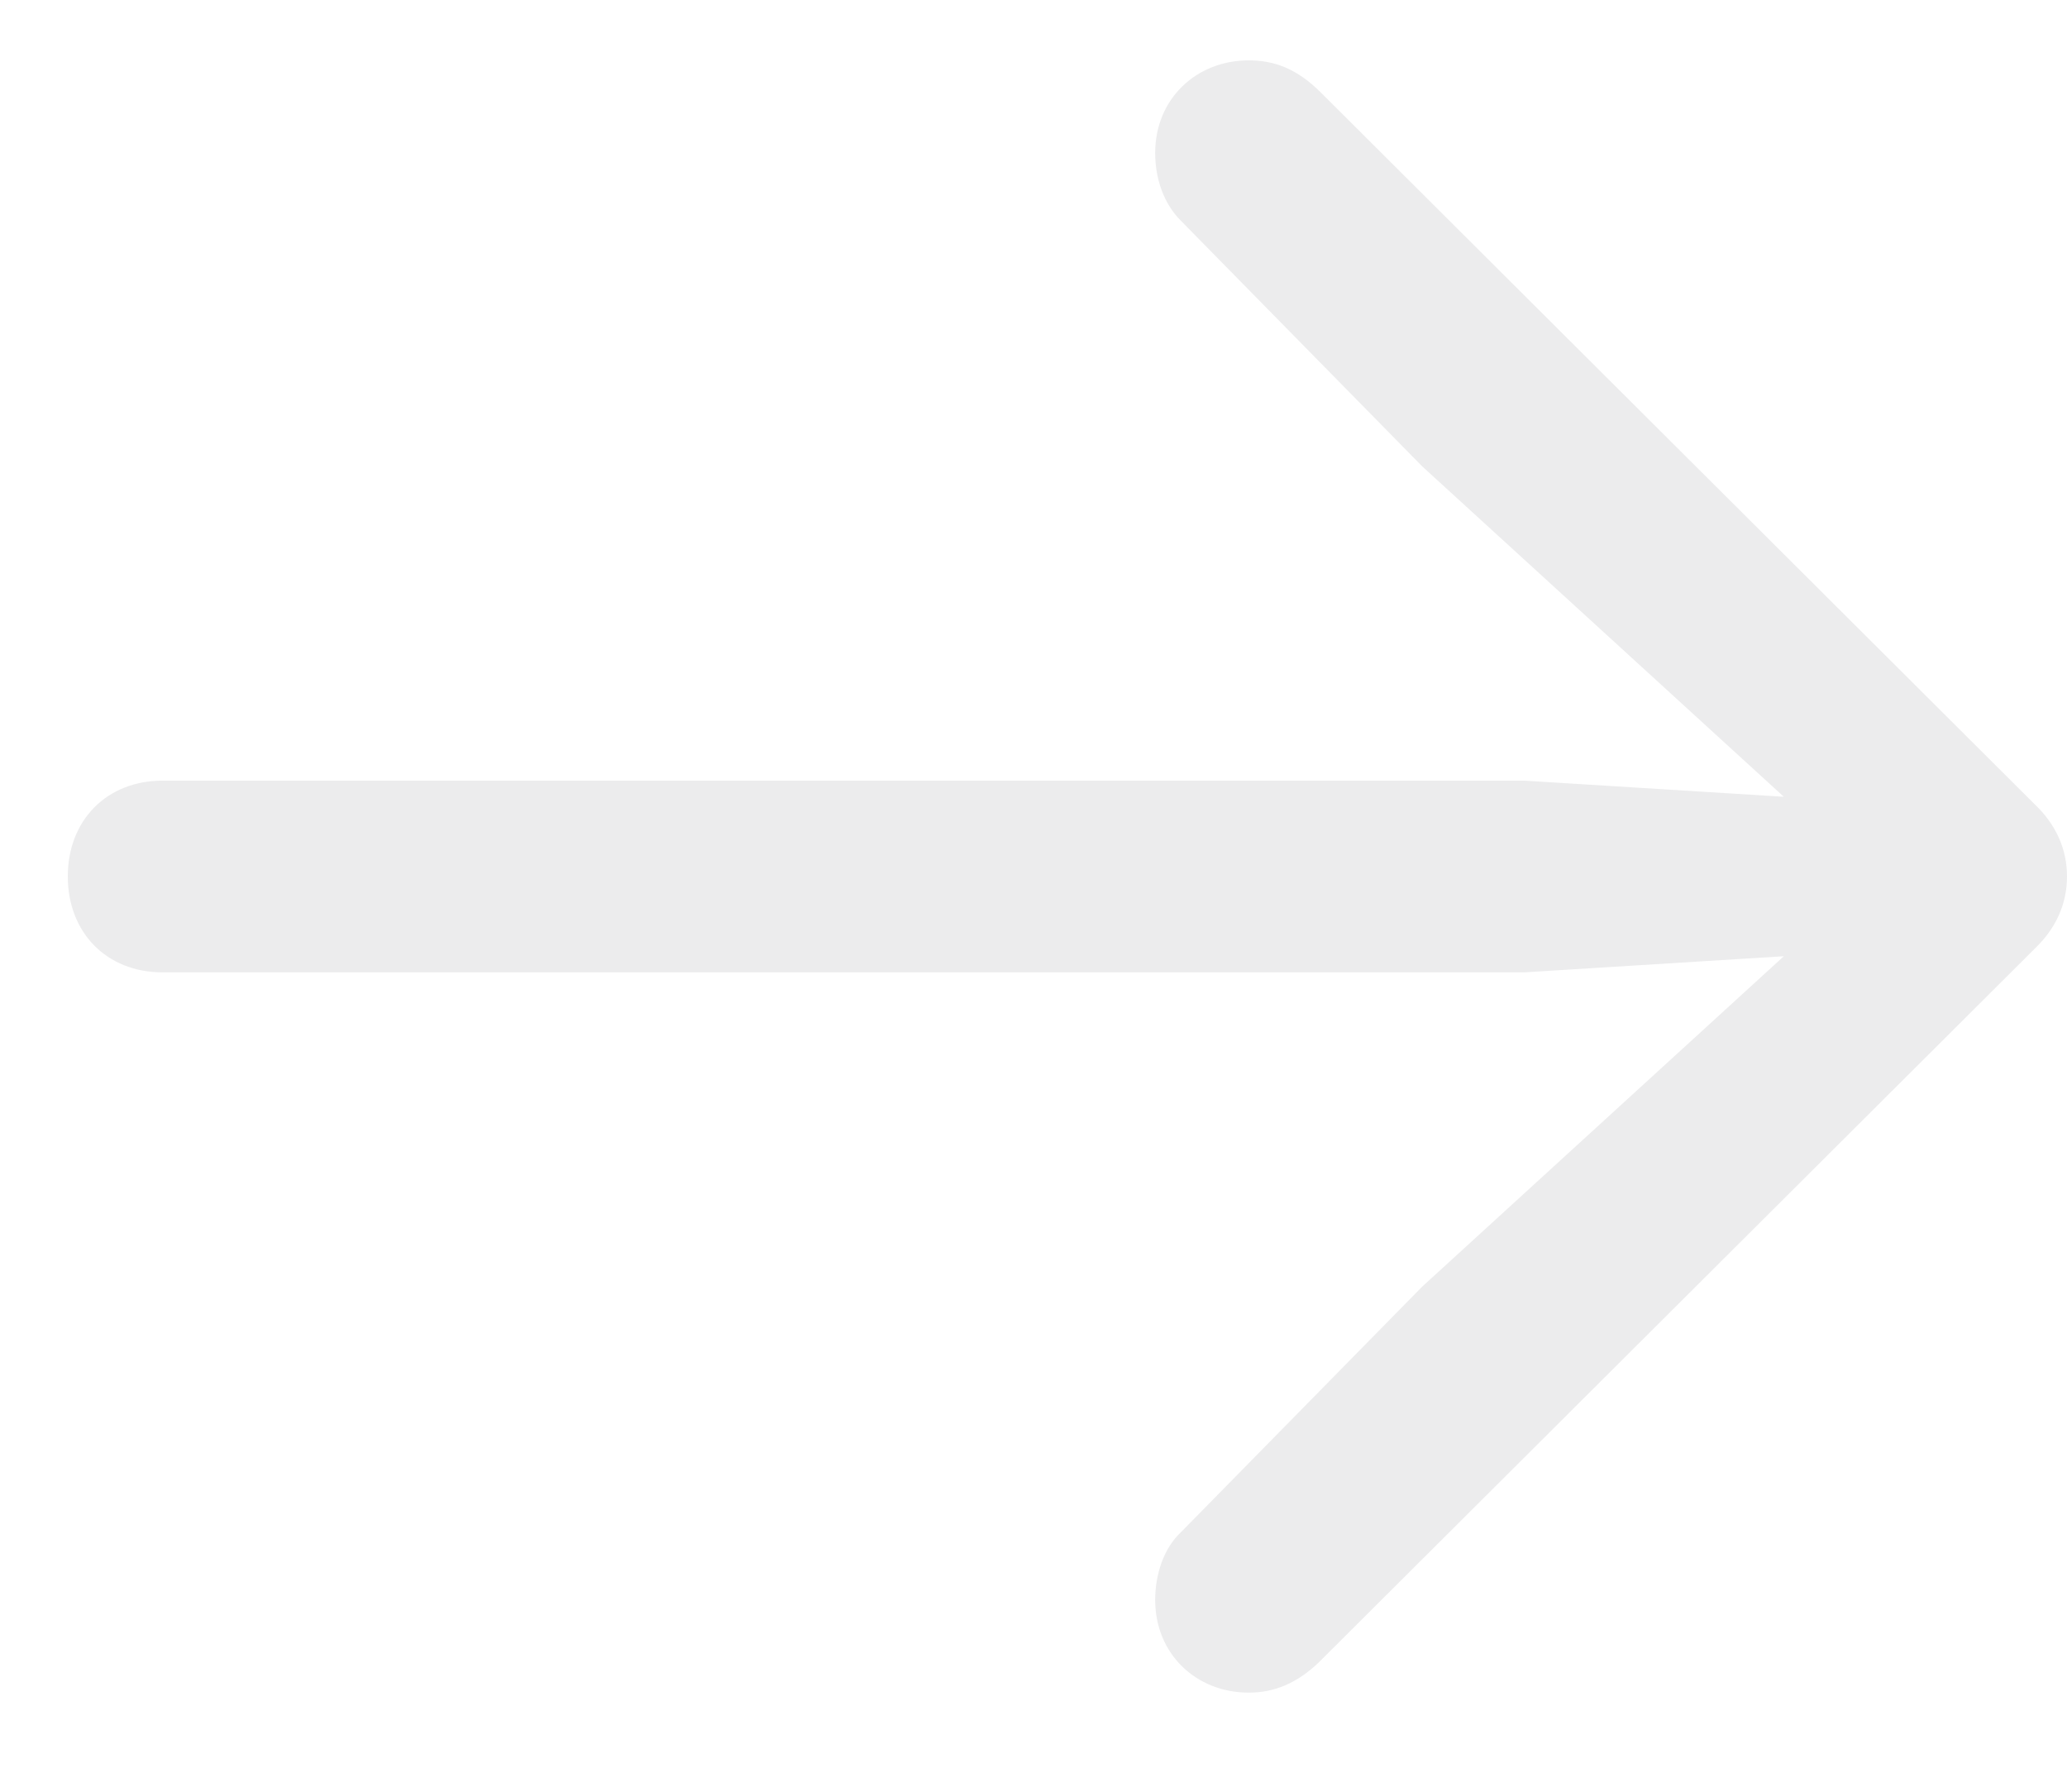
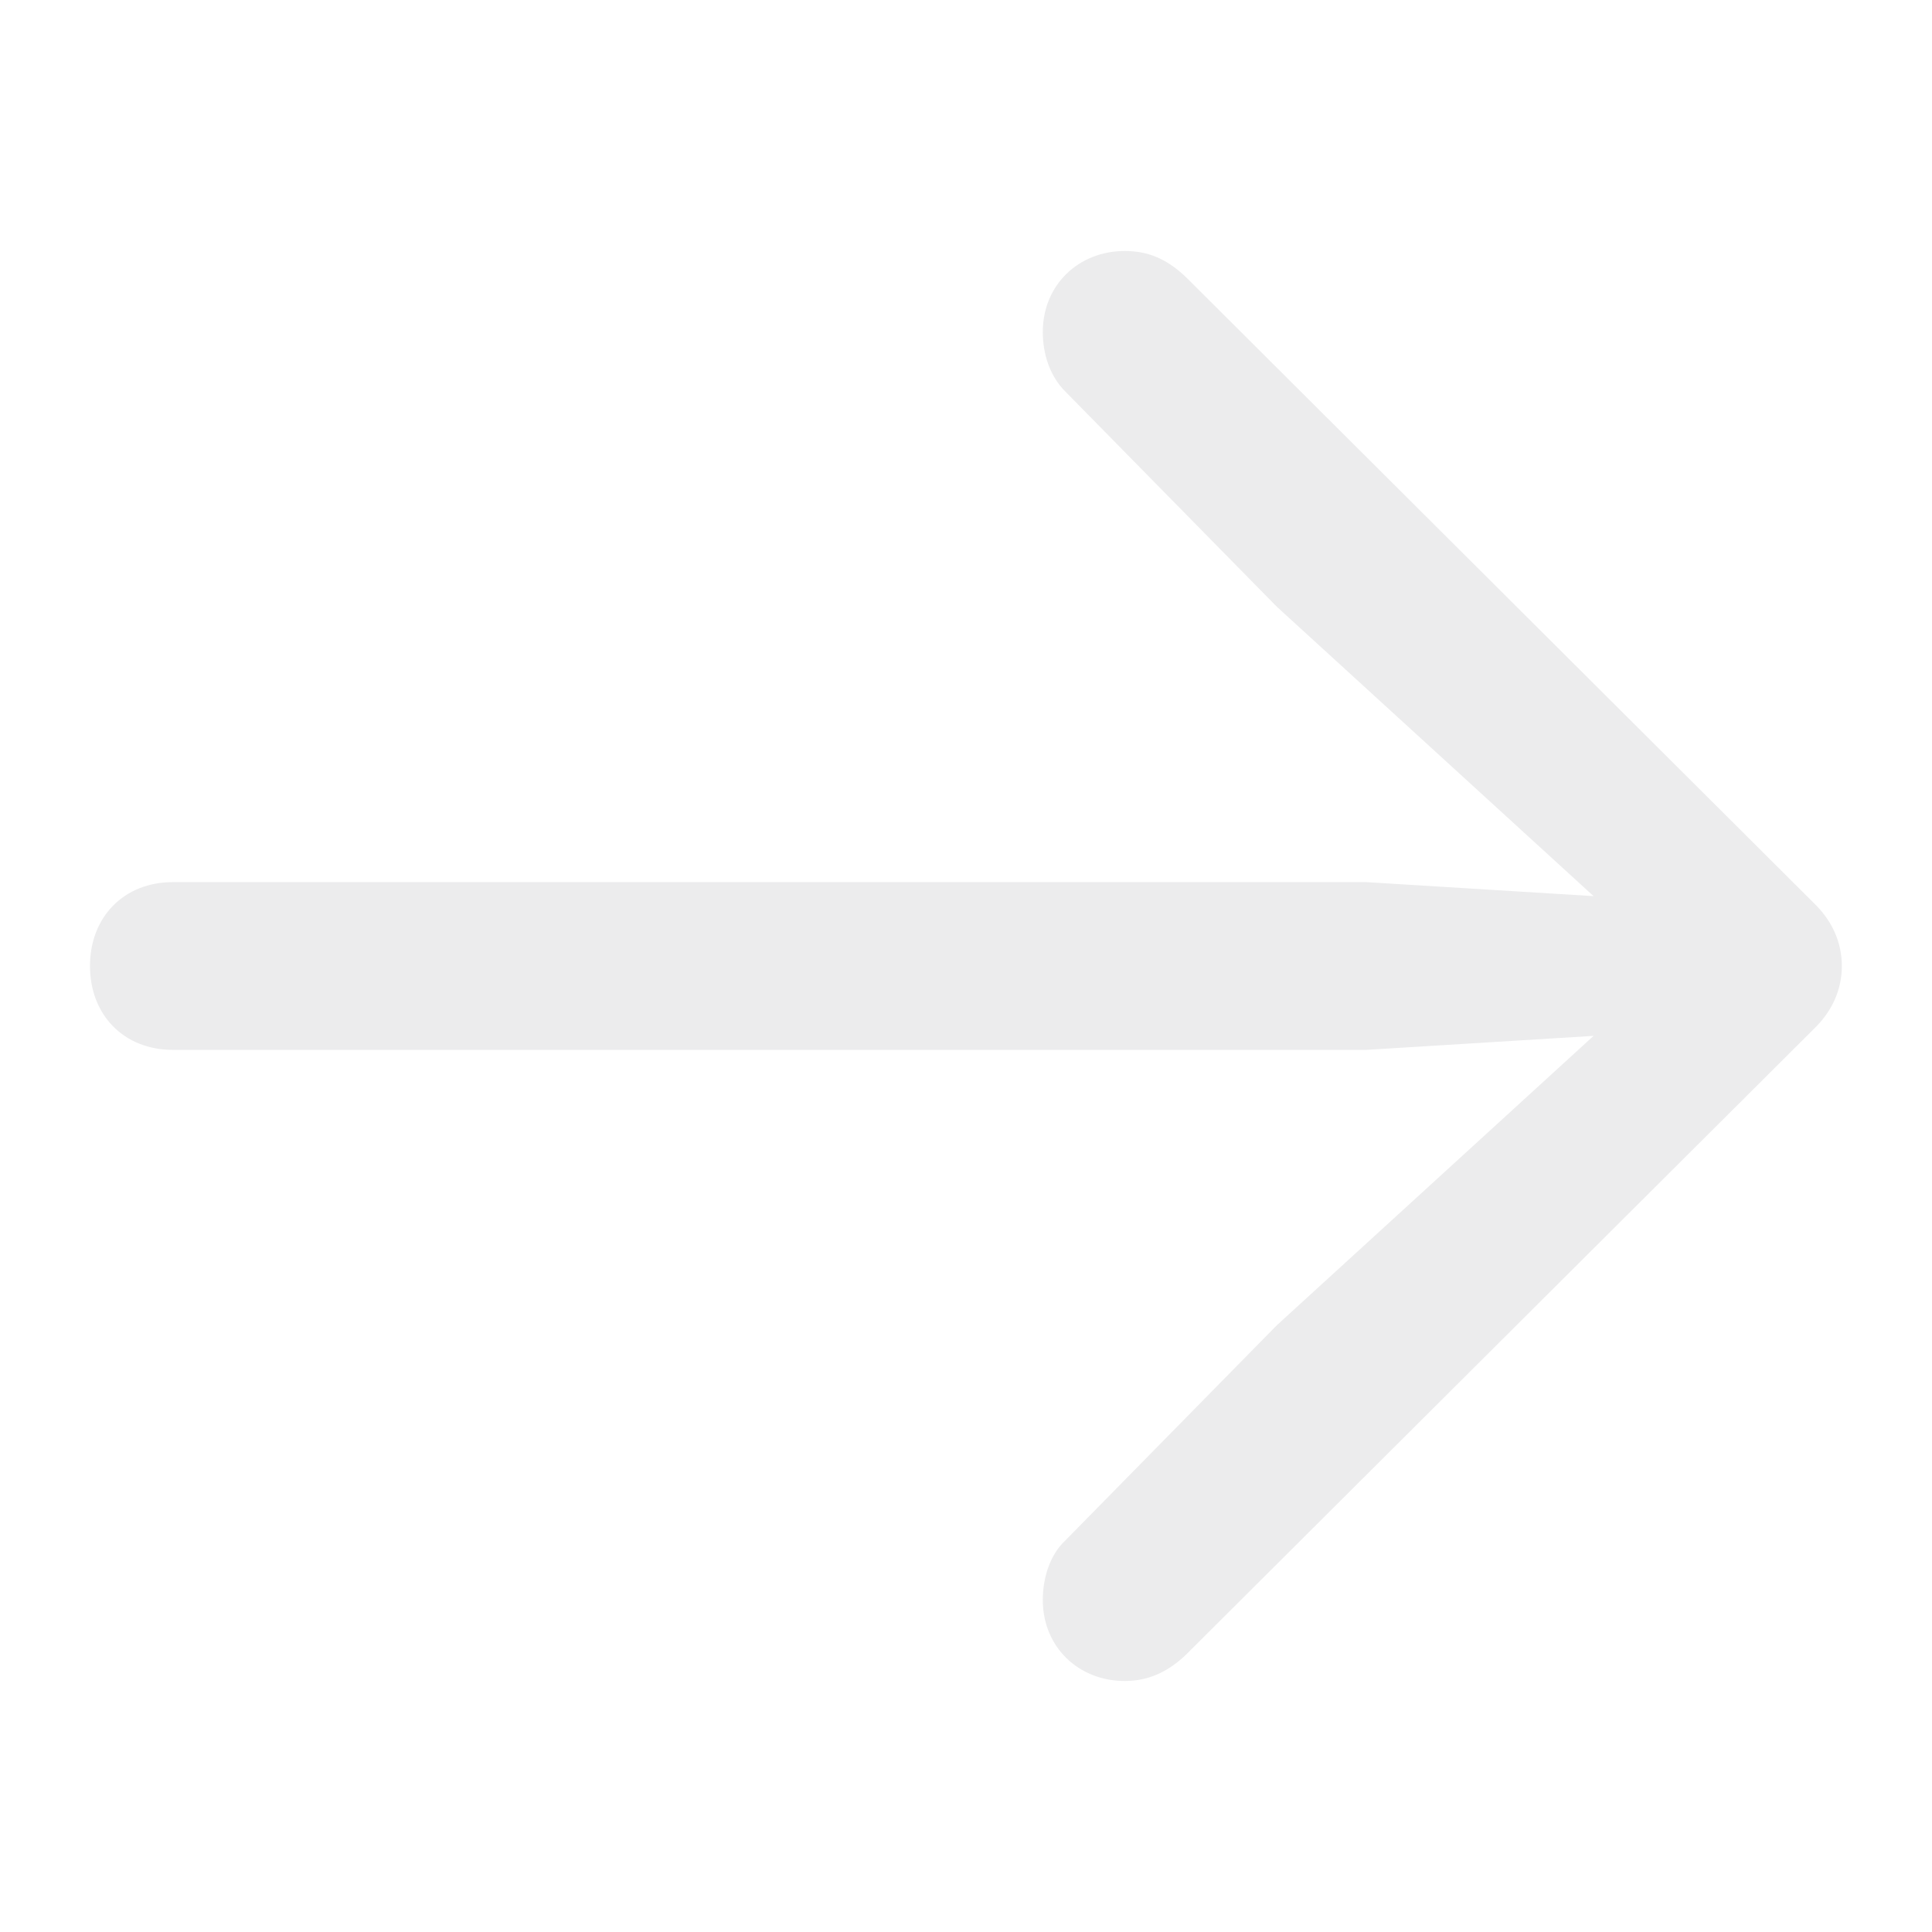
- <svg xmlns="http://www.w3.org/2000/svg" width="15" height="13" viewBox="0 0 15 13" fill="none">
-   <path d="M1.18 7.055C0.773 7.055 0.492 6.766 0.492 6.359C0.492 5.953 0.773 5.664 1.18 5.664H11.062L12.945 5.781L10.32 3.383L8.57 1.602C8.445 1.477 8.383 1.297 8.383 1.109C8.383 0.719 8.68 0.438 9.062 0.438C9.25 0.438 9.414 0.5 9.586 0.672L14.766 5.836C14.922 5.984 15 6.164 15 6.359C15 6.555 14.922 6.734 14.766 6.883L9.57 12.062C9.414 12.211 9.25 12.281 9.062 12.281C8.68 12.281 8.383 12 8.383 11.609C8.383 11.422 8.445 11.234 8.57 11.117L10.32 9.336L12.945 6.938L11.062 7.055H1.18Z" fill="#ECECED" style="fill:#ECECED;fill:color(display-p3 0.925 0.925 0.929);fill-opacity:1;" />
+ <svg xmlns="http://www.w3.org/2000/svg" width="12" height="12" viewBox="0 0 12 12" fill="none">
+   <path d="M1.074 6.521C0.77 6.521 0.559 6.305 0.559 6C0.559 5.695 0.77 5.479 1.074 5.479H8.486L9.898 5.566L7.93 3.768L6.617 2.432C6.523 2.338 6.477 2.203 6.477 2.062C6.477 1.77 6.699 1.559 6.986 1.559C7.127 1.559 7.25 1.605 7.379 1.734L11.264 5.607C11.381 5.719 11.44 5.854 11.44 6C11.44 6.146 11.381 6.281 11.264 6.393L7.367 10.277C7.25 10.389 7.127 10.441 6.986 10.441C6.699 10.441 6.477 10.23 6.477 9.938C6.477 9.797 6.523 9.656 6.617 9.568L7.93 8.232L9.898 6.434L8.486 6.521H1.074Z" fill="#ECECED" style="fill:#ECECED;fill:color(display-p3 0.925 0.925 0.929);fill-opacity:1;" />
</svg>
